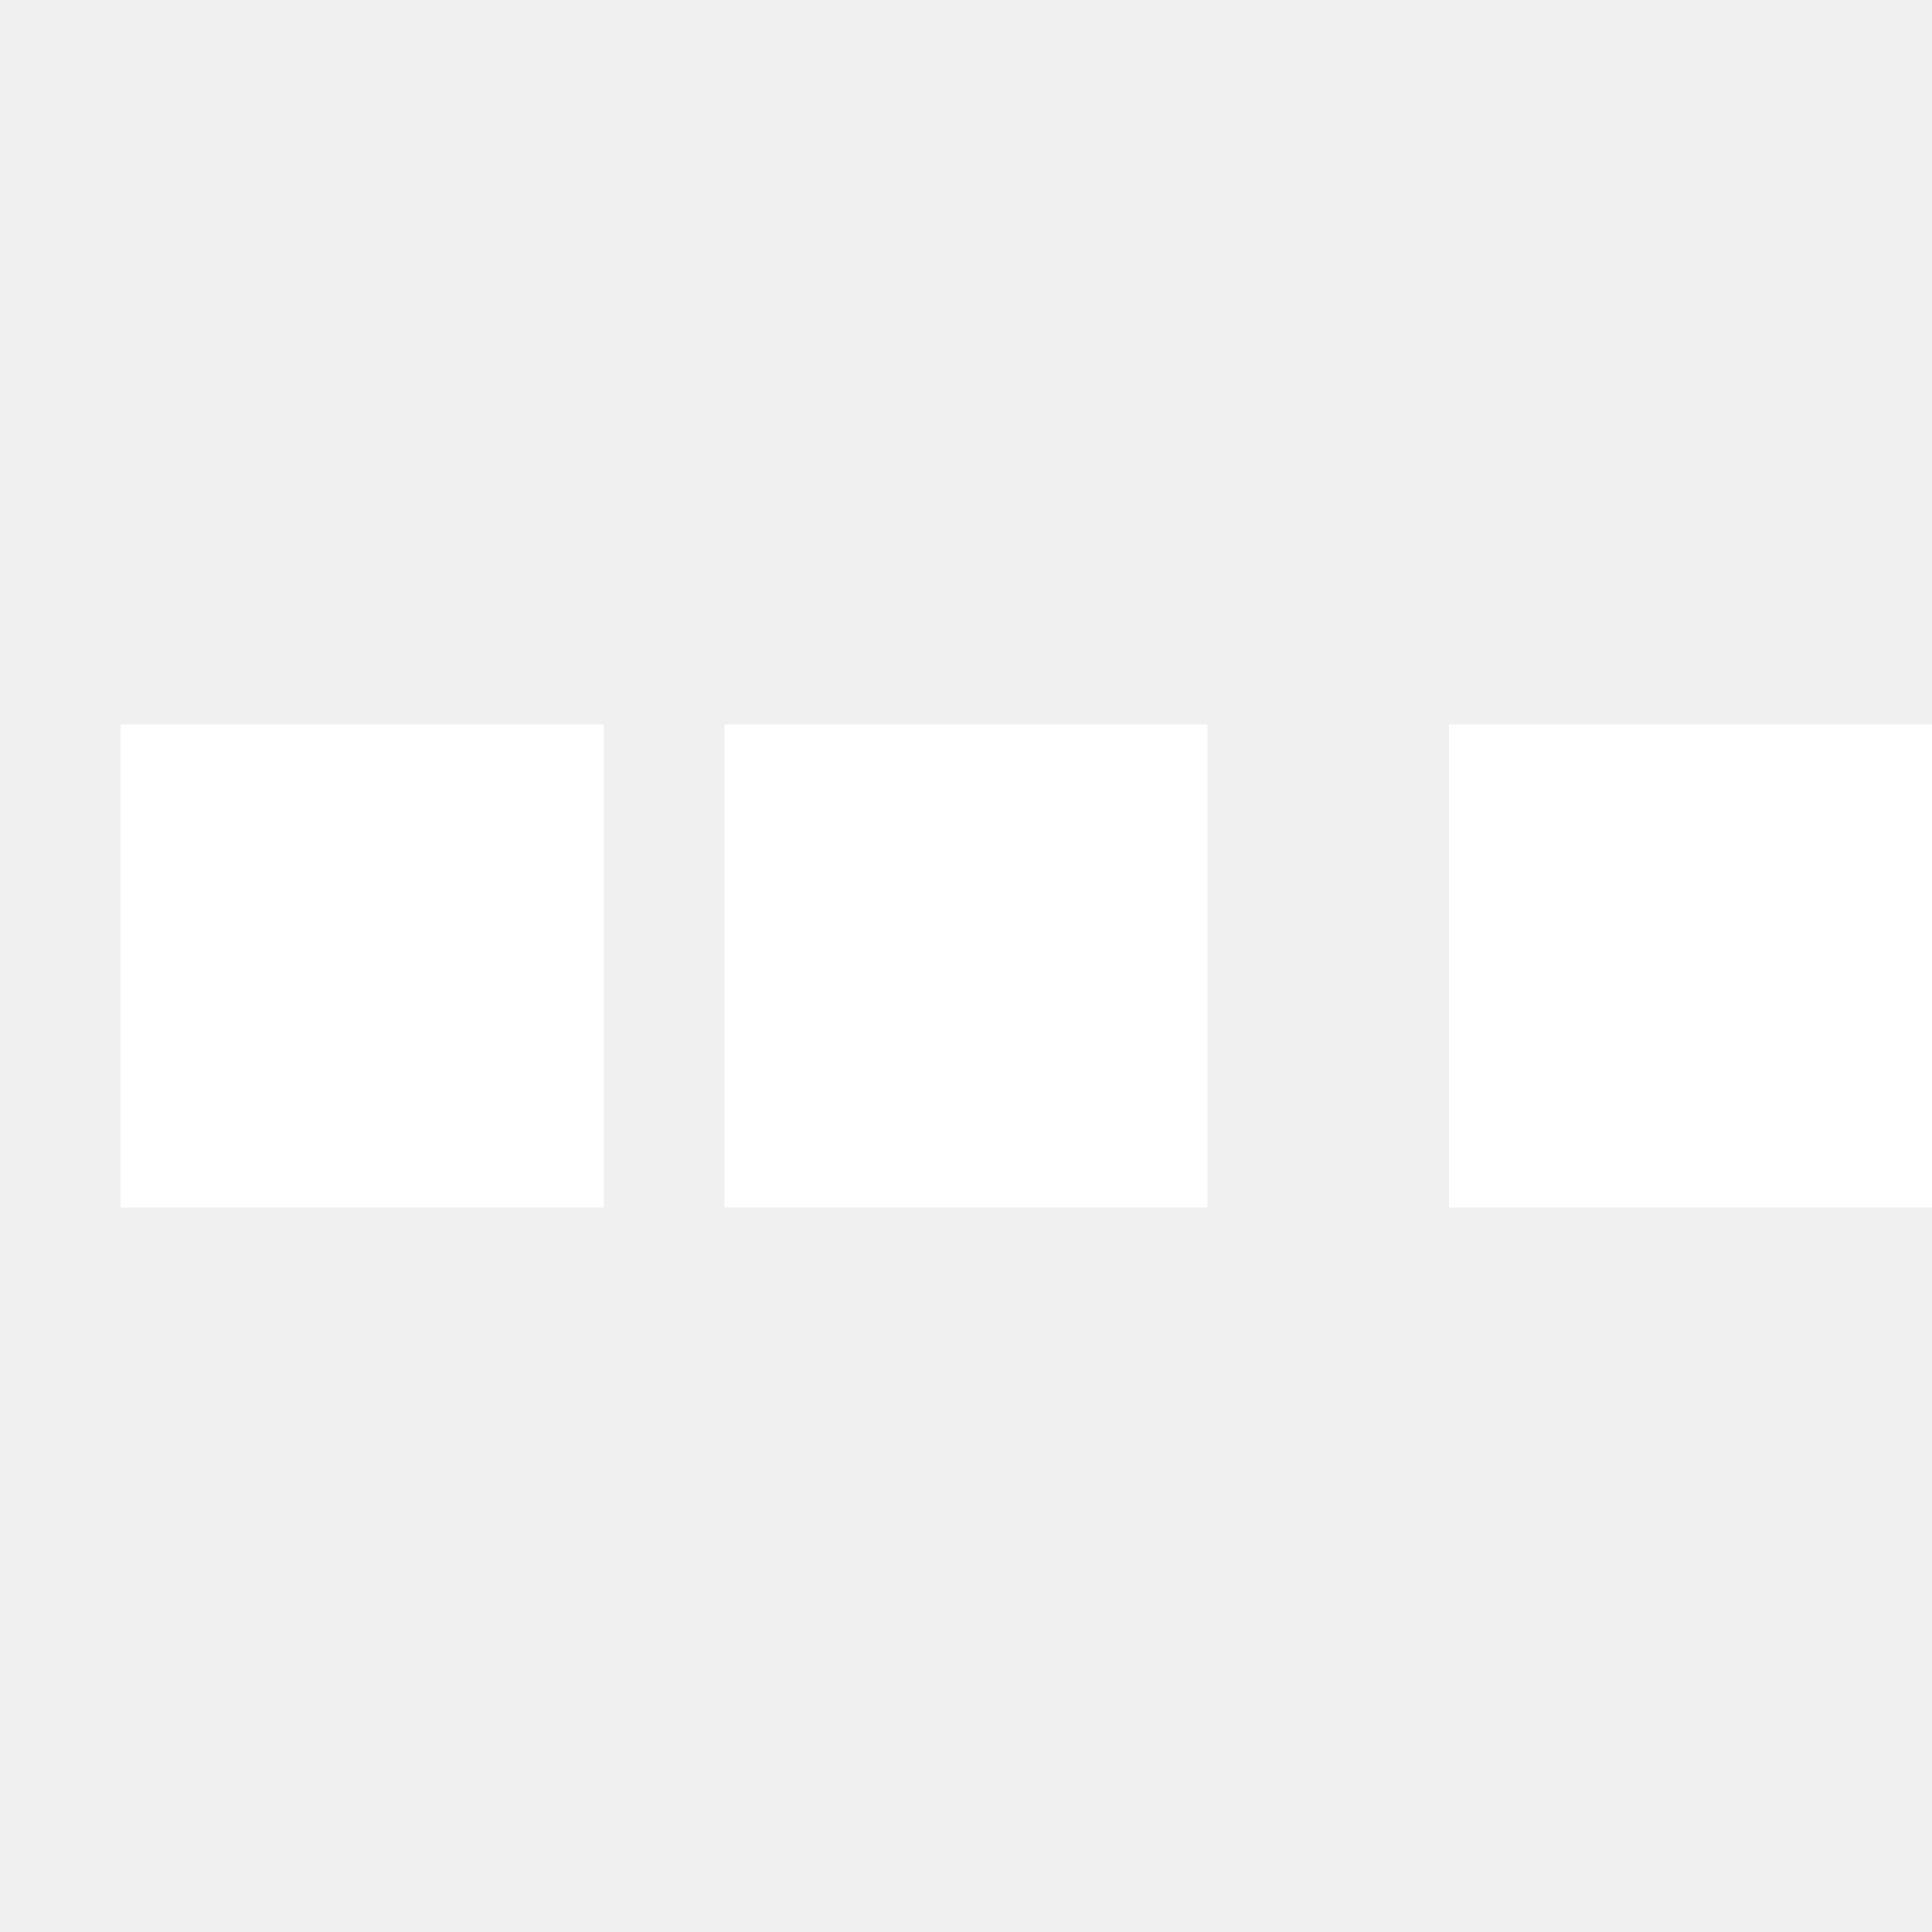
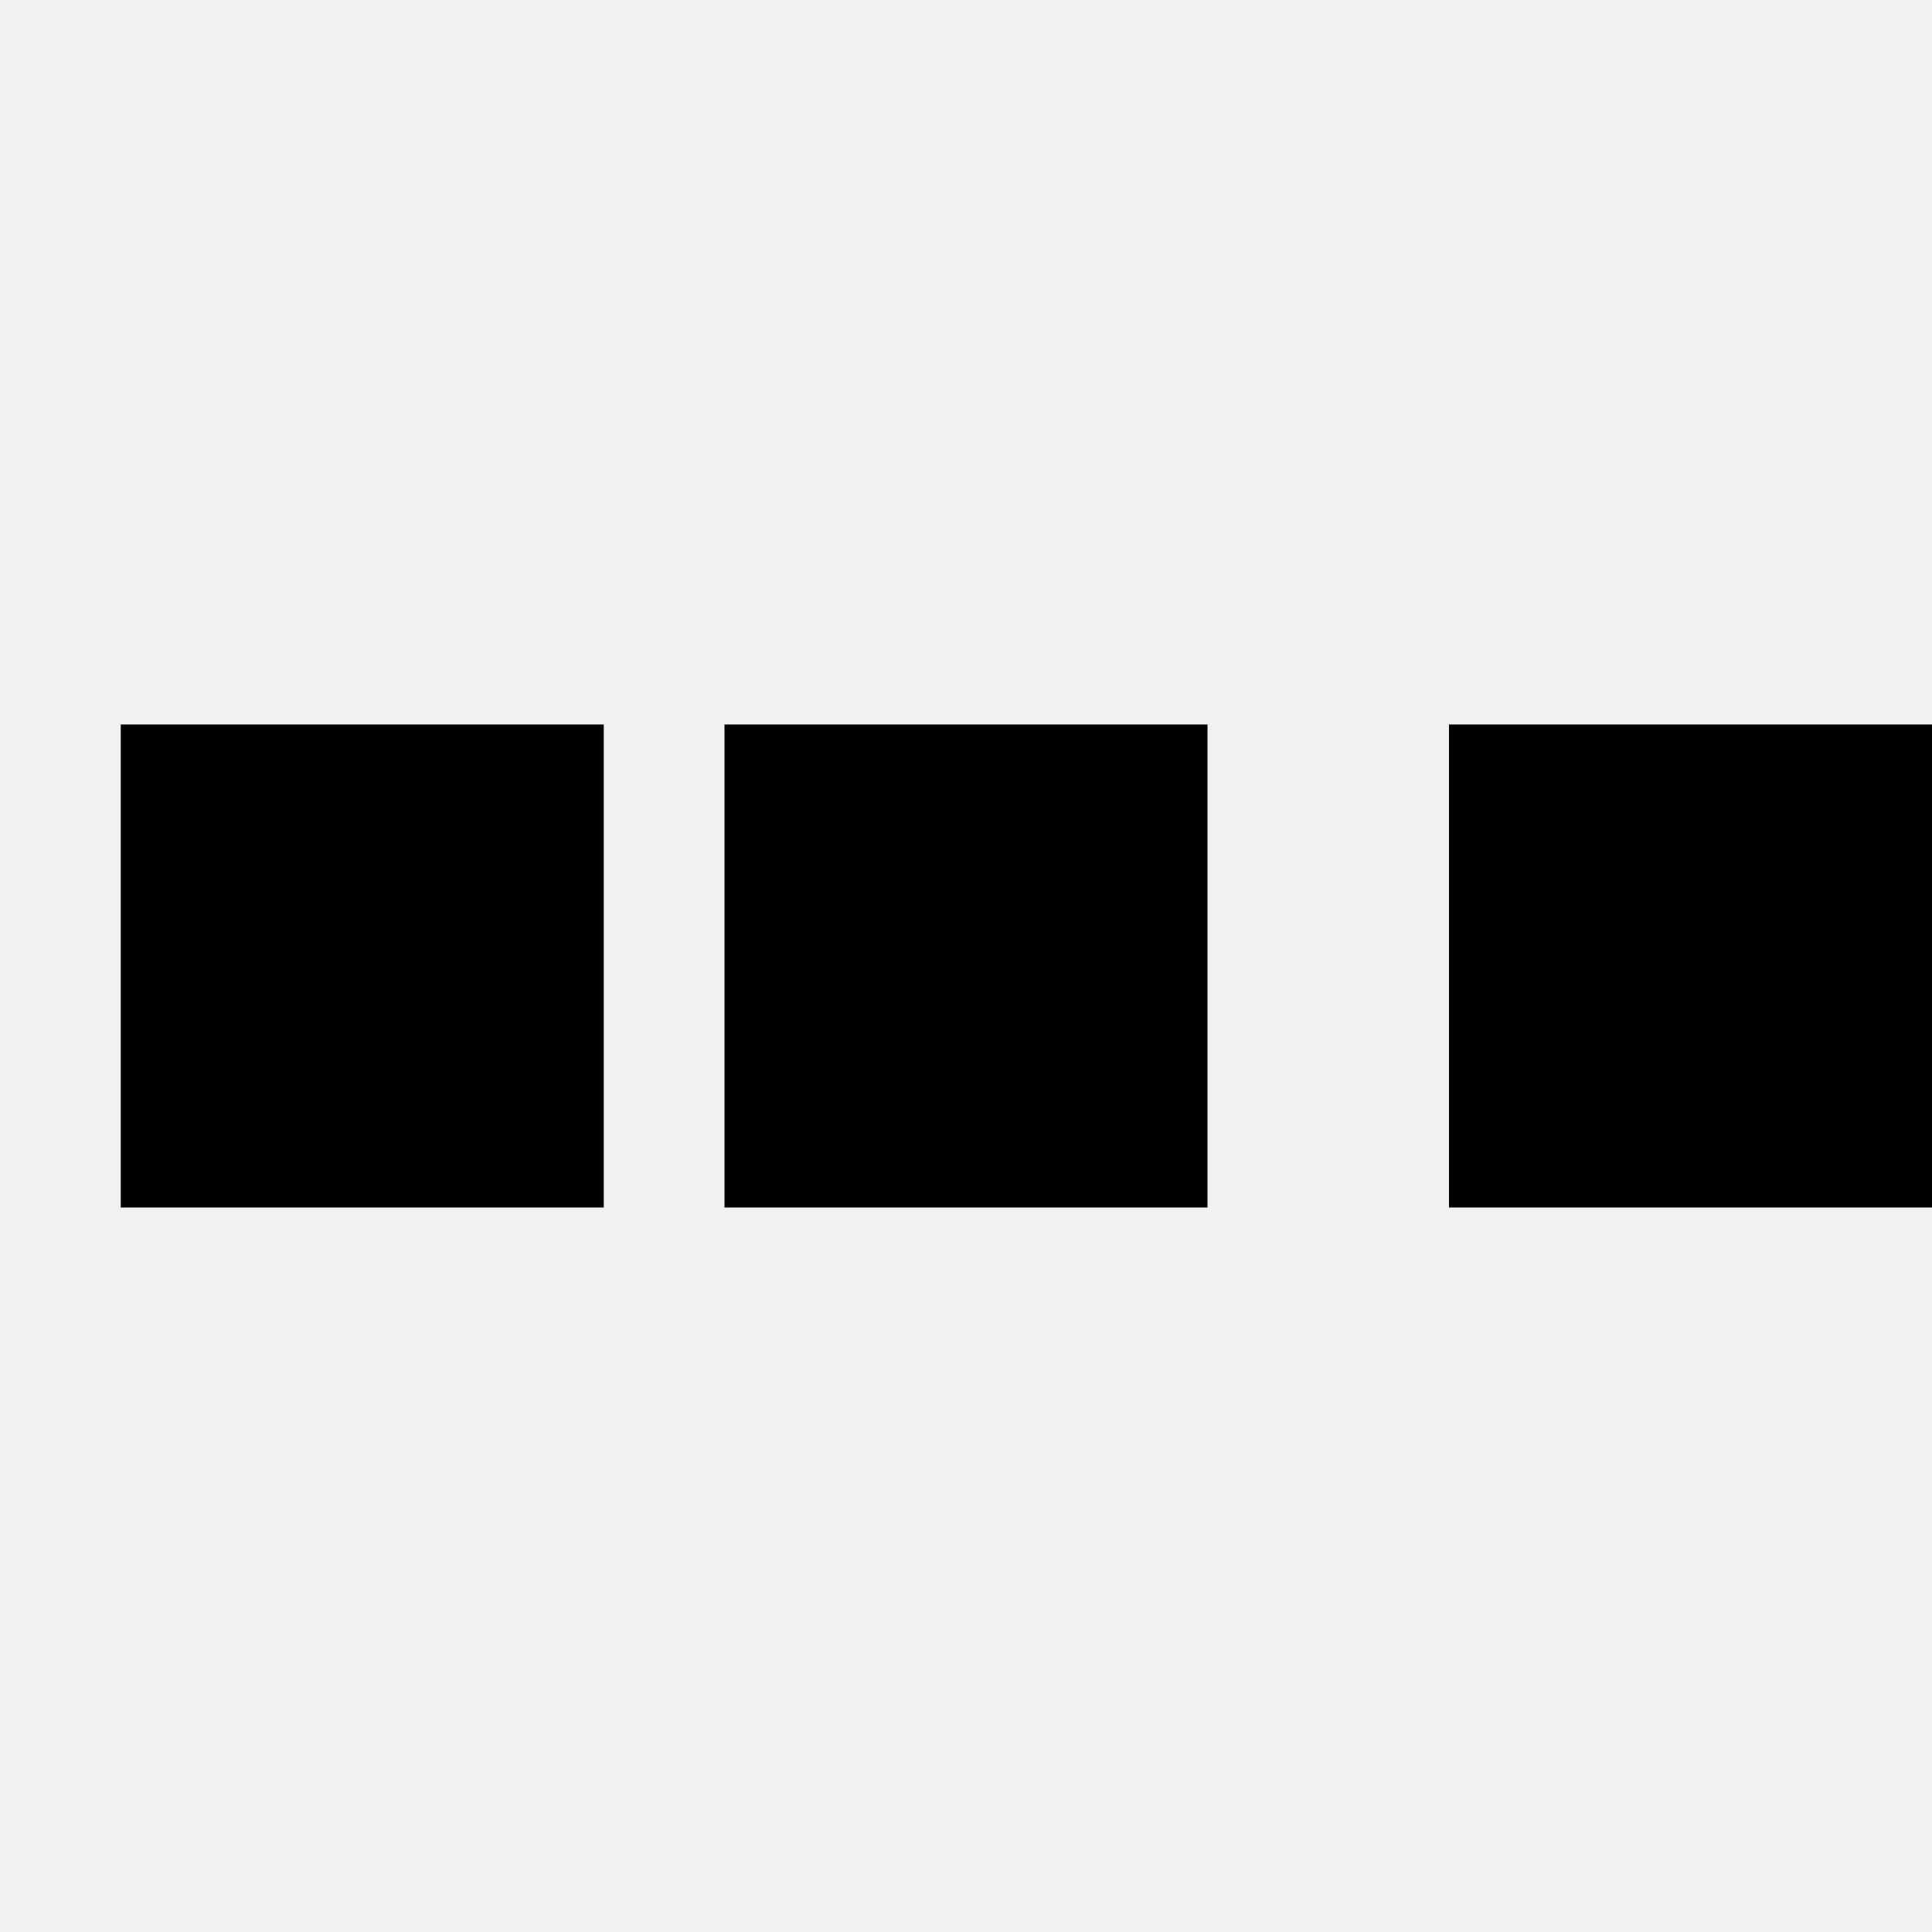
- <svg xmlns="http://www.w3.org/2000/svg" viewBox="0 0 32 32" width="32" height="32" fill="white">
+ <svg xmlns="http://www.w3.org/2000/svg" viewBox="0 0 32 32" width="32" height="32" fill="black">
  <path transform="translate(-8 0)" d="M0 12 V20 H8 V12z">
    <animateTransform attributeName="transform" type="translate" values="-8 0; 2 0; 2 0;" dur="0.8s" repeatCount="indefinite" begin="0" keytimes="0;.25;1" keySplines="0.2 0.2 0.4 0.8;0.2 0.6 0.4 0.8" calcMode="spline" />
  </path>
  <path transform="translate(2 0)" d="M0 12 V20 H8 V12z">
    <animateTransform attributeName="transform" type="translate" values="2 0; 12 0; 12 0;" dur="0.8s" repeatCount="indefinite" begin="0" keytimes="0;.35;1" keySplines="0.2 0.2 0.4 0.8;0.2 0.6 0.4 0.8" calcMode="spline" />
  </path>
  <path transform="translate(12 0)" d="M0 12 V20 H8 V12z">
    <animateTransform attributeName="transform" type="translate" values="12 0; 22 0; 22 0;" dur="0.8s" repeatCount="indefinite" begin="0" keytimes="0;.45;1" keySplines="0.2 0.2 0.4 0.8;0.2 0.6 0.4 0.8" calcMode="spline" />
  </path>
  <path transform="translate(24 0)" d="M0 12 V20 H8 V12z">
    <animateTransform attributeName="transform" type="translate" values="22 0; 32 0; 32 0;" dur="0.8s" repeatCount="indefinite" begin="0" keytimes="0;.55;1" keySplines="0.2 0.2 0.4 0.8;0.2 0.6 0.4 0.8" calcMode="spline" />
  </path>
</svg>
